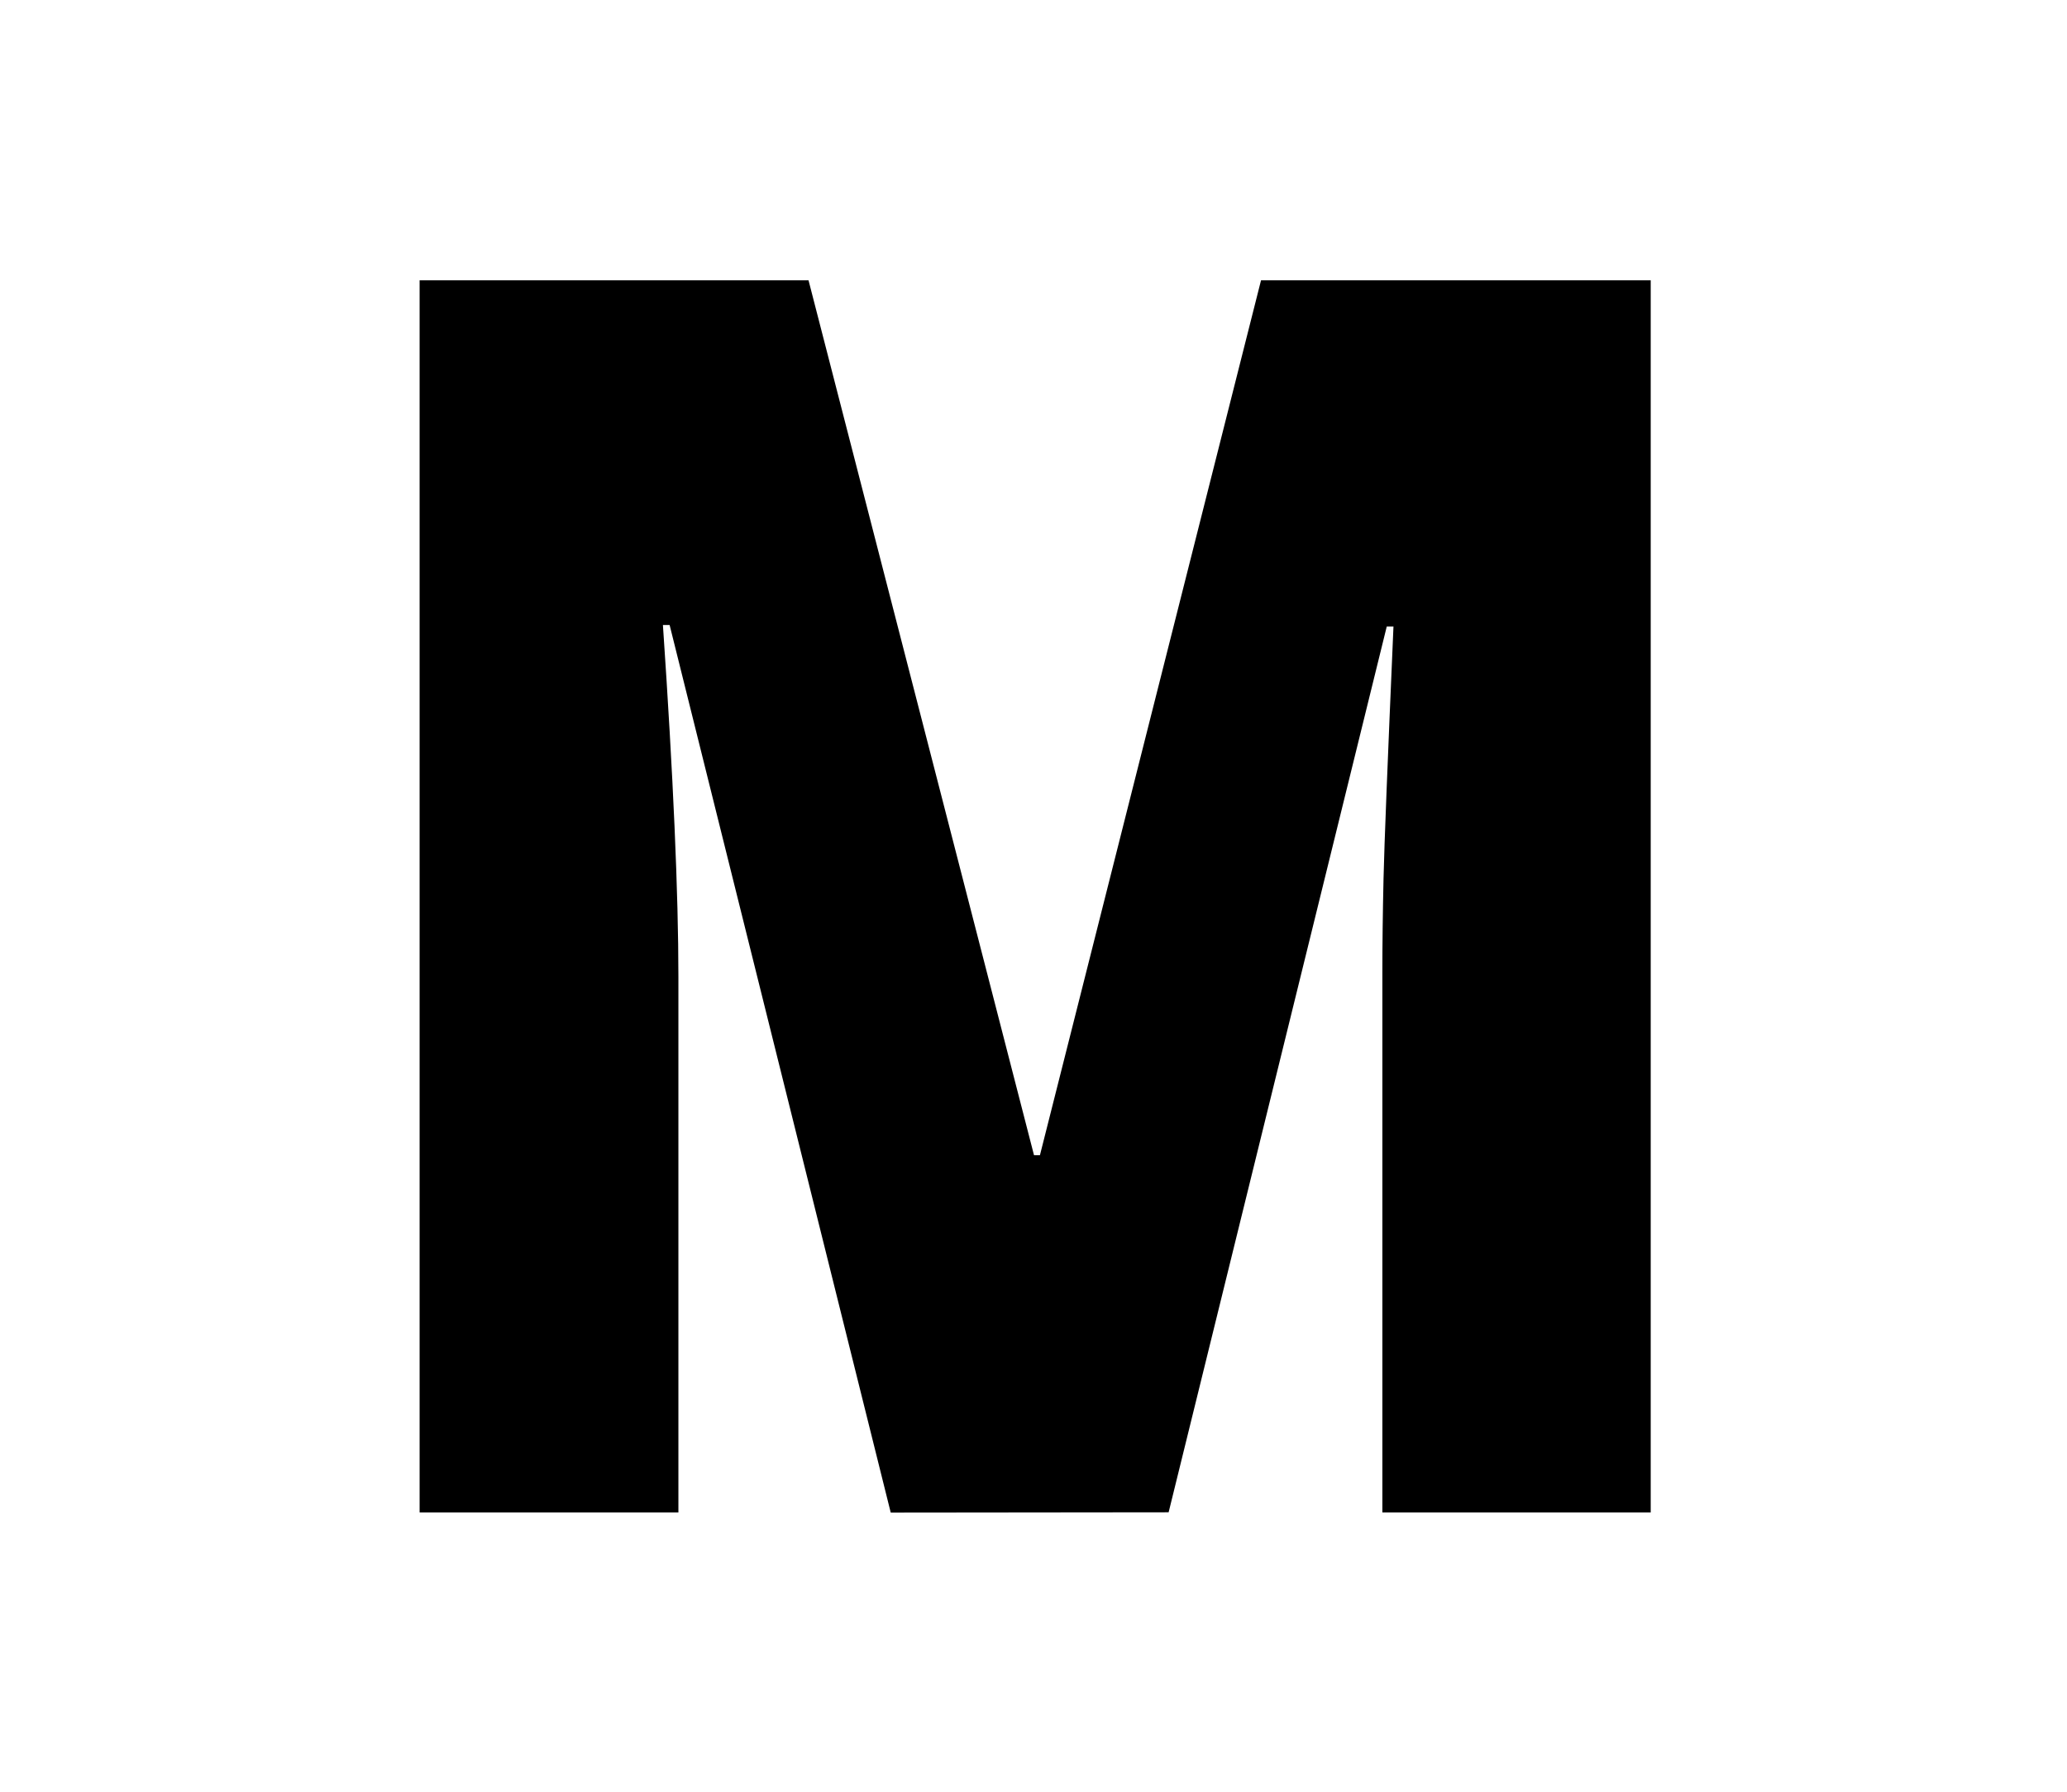
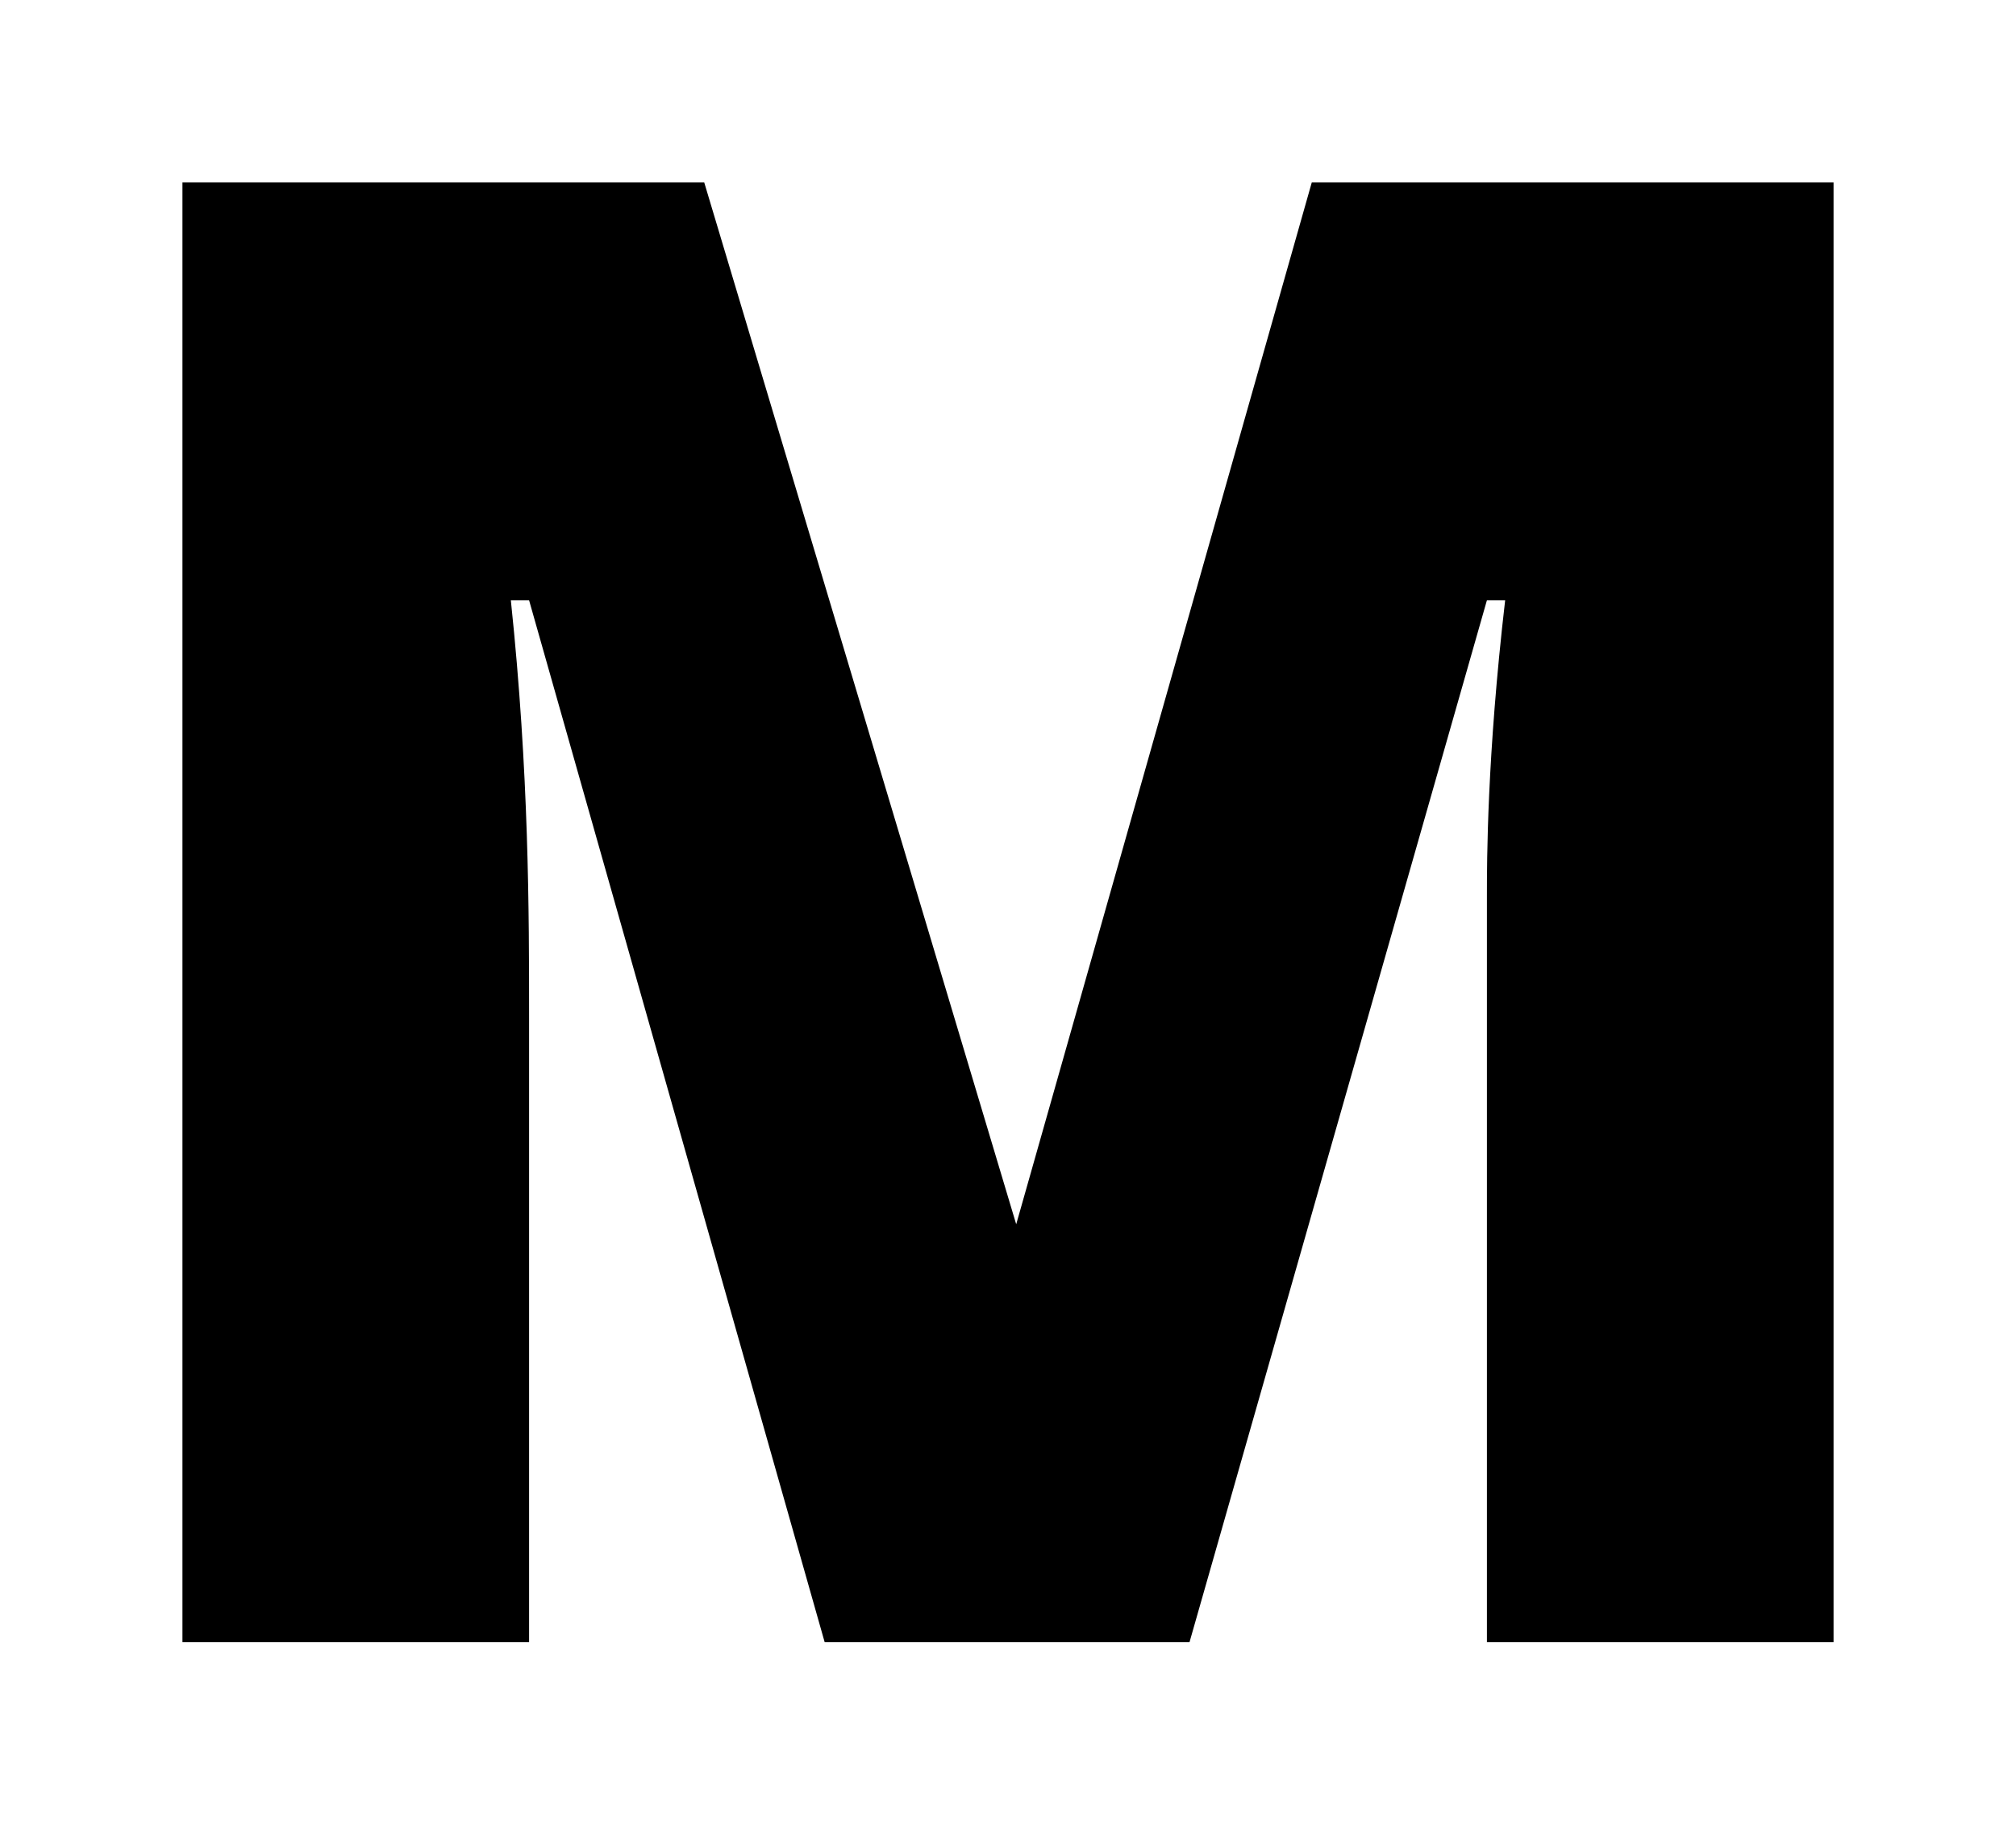
- <svg xmlns="http://www.w3.org/2000/svg" version="1.1" width="15" height="13" id="svg2">
-   <defs id="defs4" />
-   <g transform="translate(0,-1039.362)" id="layer1">
-     <g transform="scale(0.9366679,1.067614)" id="text6773" style="font-size:11.731px;font-style:normal;font-variant:normal;font-weight:800;font-stretch:normal;text-align:start;line-height:125%;letter-spacing:0px;word-spacing:0px;writing-mode:lr-tb;text-anchor:start;fill:#000000;fill-opacity:1;stroke:none;font-family:Open Sans Extrabold;-inkscape-font-specification:'Open Sans Extrabold, Ultra-Bold'">
-       <path d="m 6.901,983.817 -1.713,-6.032 -0.052,0 c 0.08,1.027 0.12,1.825 0.12,2.394 l 0,3.637 -2.005,0 0,-8.374 3.013,0 1.747,5.946 0.046,0 1.713,-5.946 3.019,0 0,8.374 -2.079,0 0,-3.672 c -8e-6,-0.191 0.003,-0.403 0.009,-0.636 0.006,-0.233 0.032,-0.804 0.077,-1.713 l -0.052,0 -1.69,6.02 z" id="path6823" />
-     </g>
-   </g>
+ <svg xmlns="http://www.w3.org/2000/svg" version="1.1" id="Calque_1" x="0px" y="0px" viewBox="0 0 110.5 100" style="enable-background:new 0 0 110.5 100;" xml:space="preserve">
+   <path d="M45.2,90L29,32.9h-1c1,9.5,1,17.1,1,22.9V90H10V10h28.6l17.1,57.1l0,0L71.9,10h28.6v80h-19V54.8c0-1.9,0-3.8,0-5.7  s0-7.6,1-16.2h-1L65.2,90H45.2z" />
</svg>
